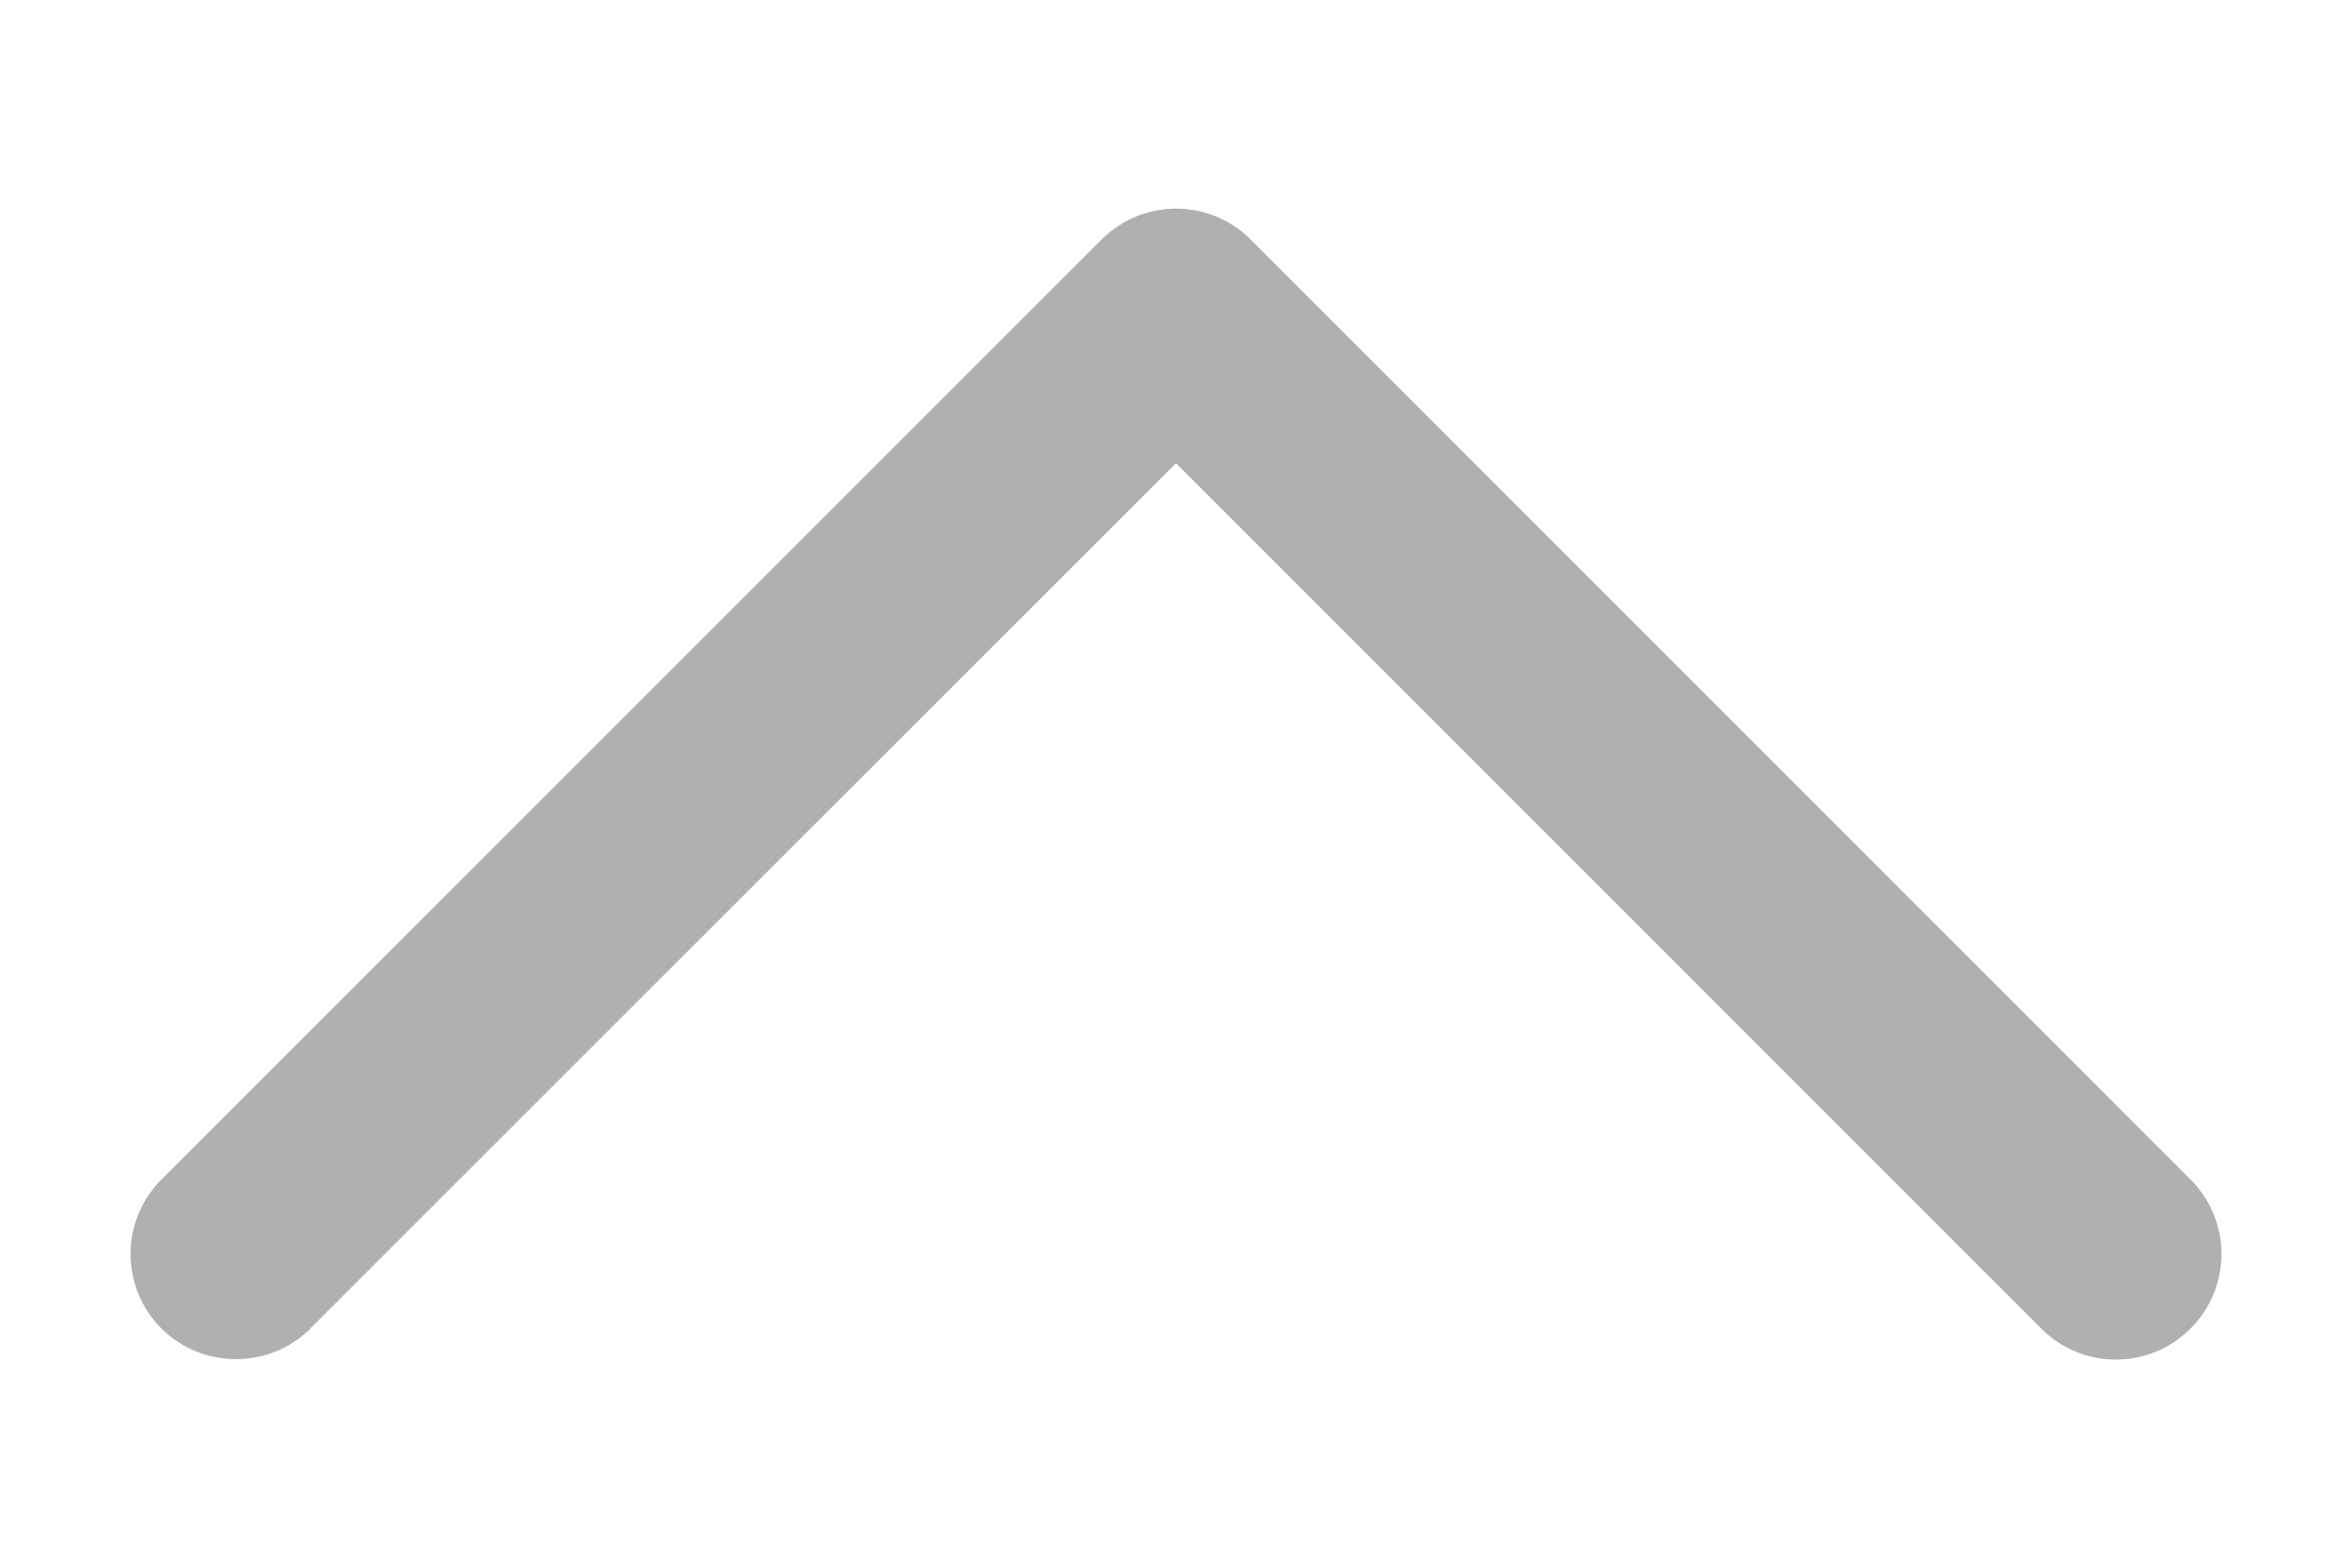
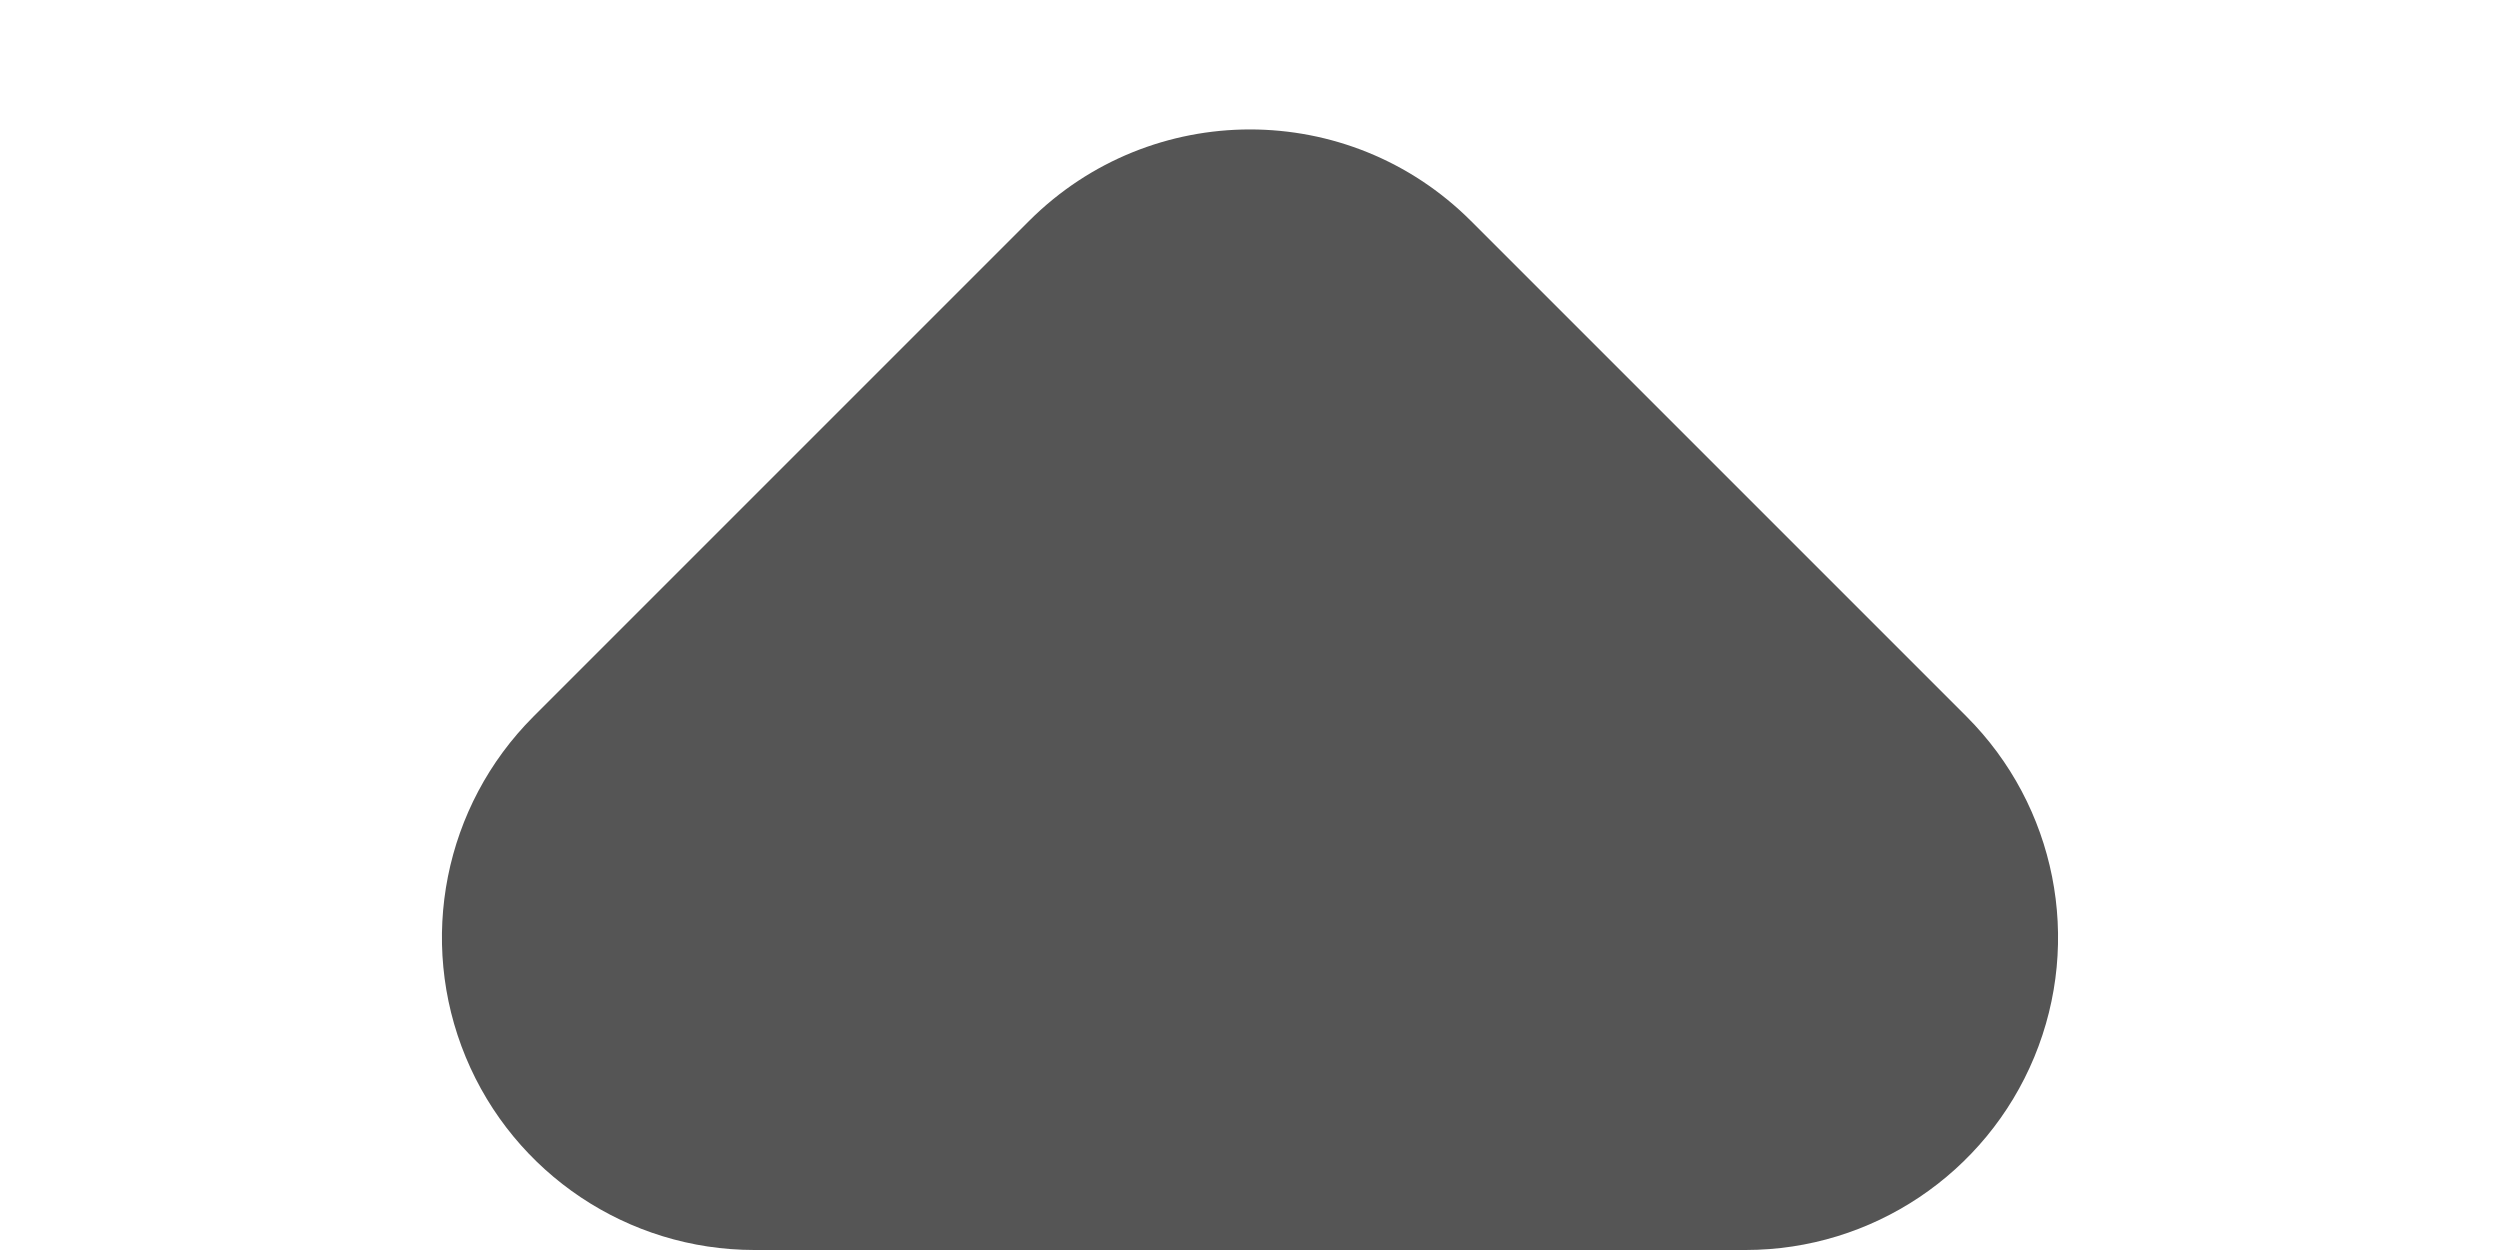
- <svg x="0px" y="0px" width="9px" height="6px" viewBox="0 0 9 6" enable-background="new 0 0 9 6" xml:space="preserve">
-   <path d="M 1.189,5.083 4.5,1.773 7.811,5.085 c 0.158,0.158 0.413,0.158 0.571,0 0.158,-0.158 0.158,-0.413 0,-0.571 l -3.596,-3.597 0,0 0,0 c -0.158,-0.158 -0.413,-0.158 -0.571,0 L 0.618,4.514 c -0.158,0.158 -0.158,0.413 0,0.571 0.158,0.156 0.413,0.156 0.571,-0.001 z" fill="#b0b0b0" />
+ <svg xmlns="http://www.w3.org/2000/svg" width="8" height="4" viewBox="0 0 8 4">
+   <path d="M3.293.707a1,1,0,0,1,1.414,0L6.293,2.293A1,1,0,0,1,5.586,4H2.414a1,1,0,0,1-.707-1.707Z" fill="#555" />
</svg>
